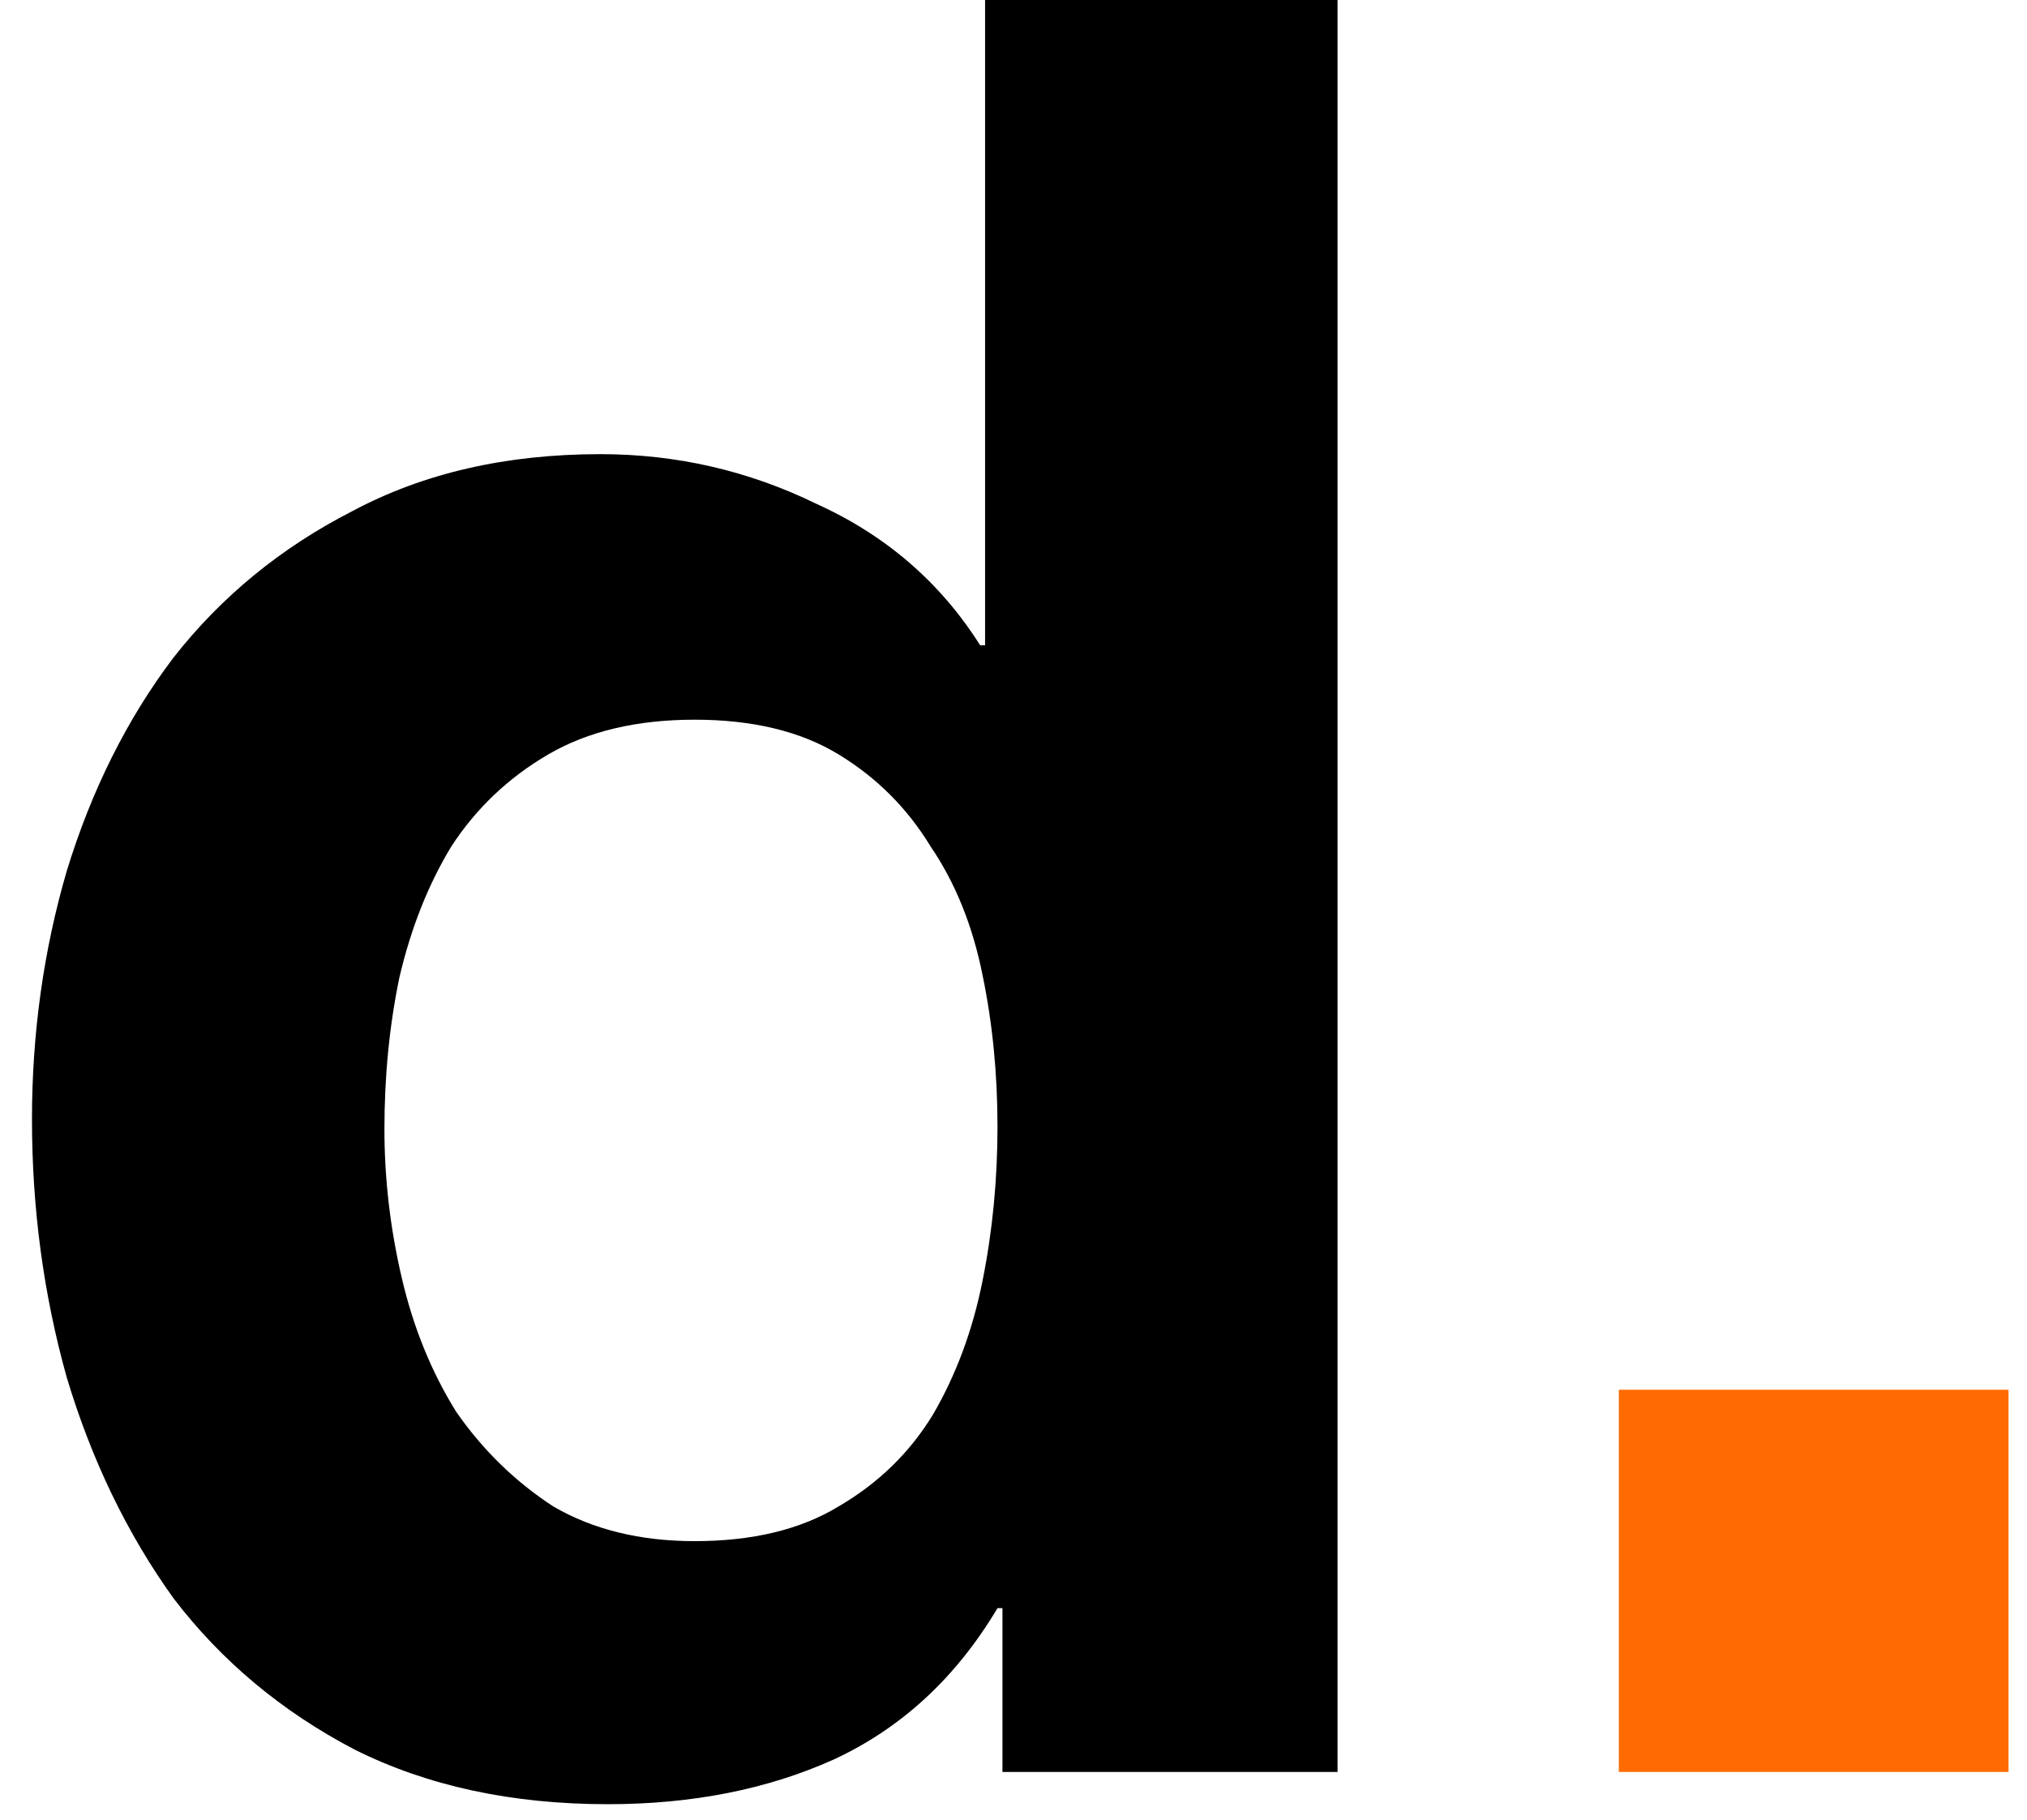
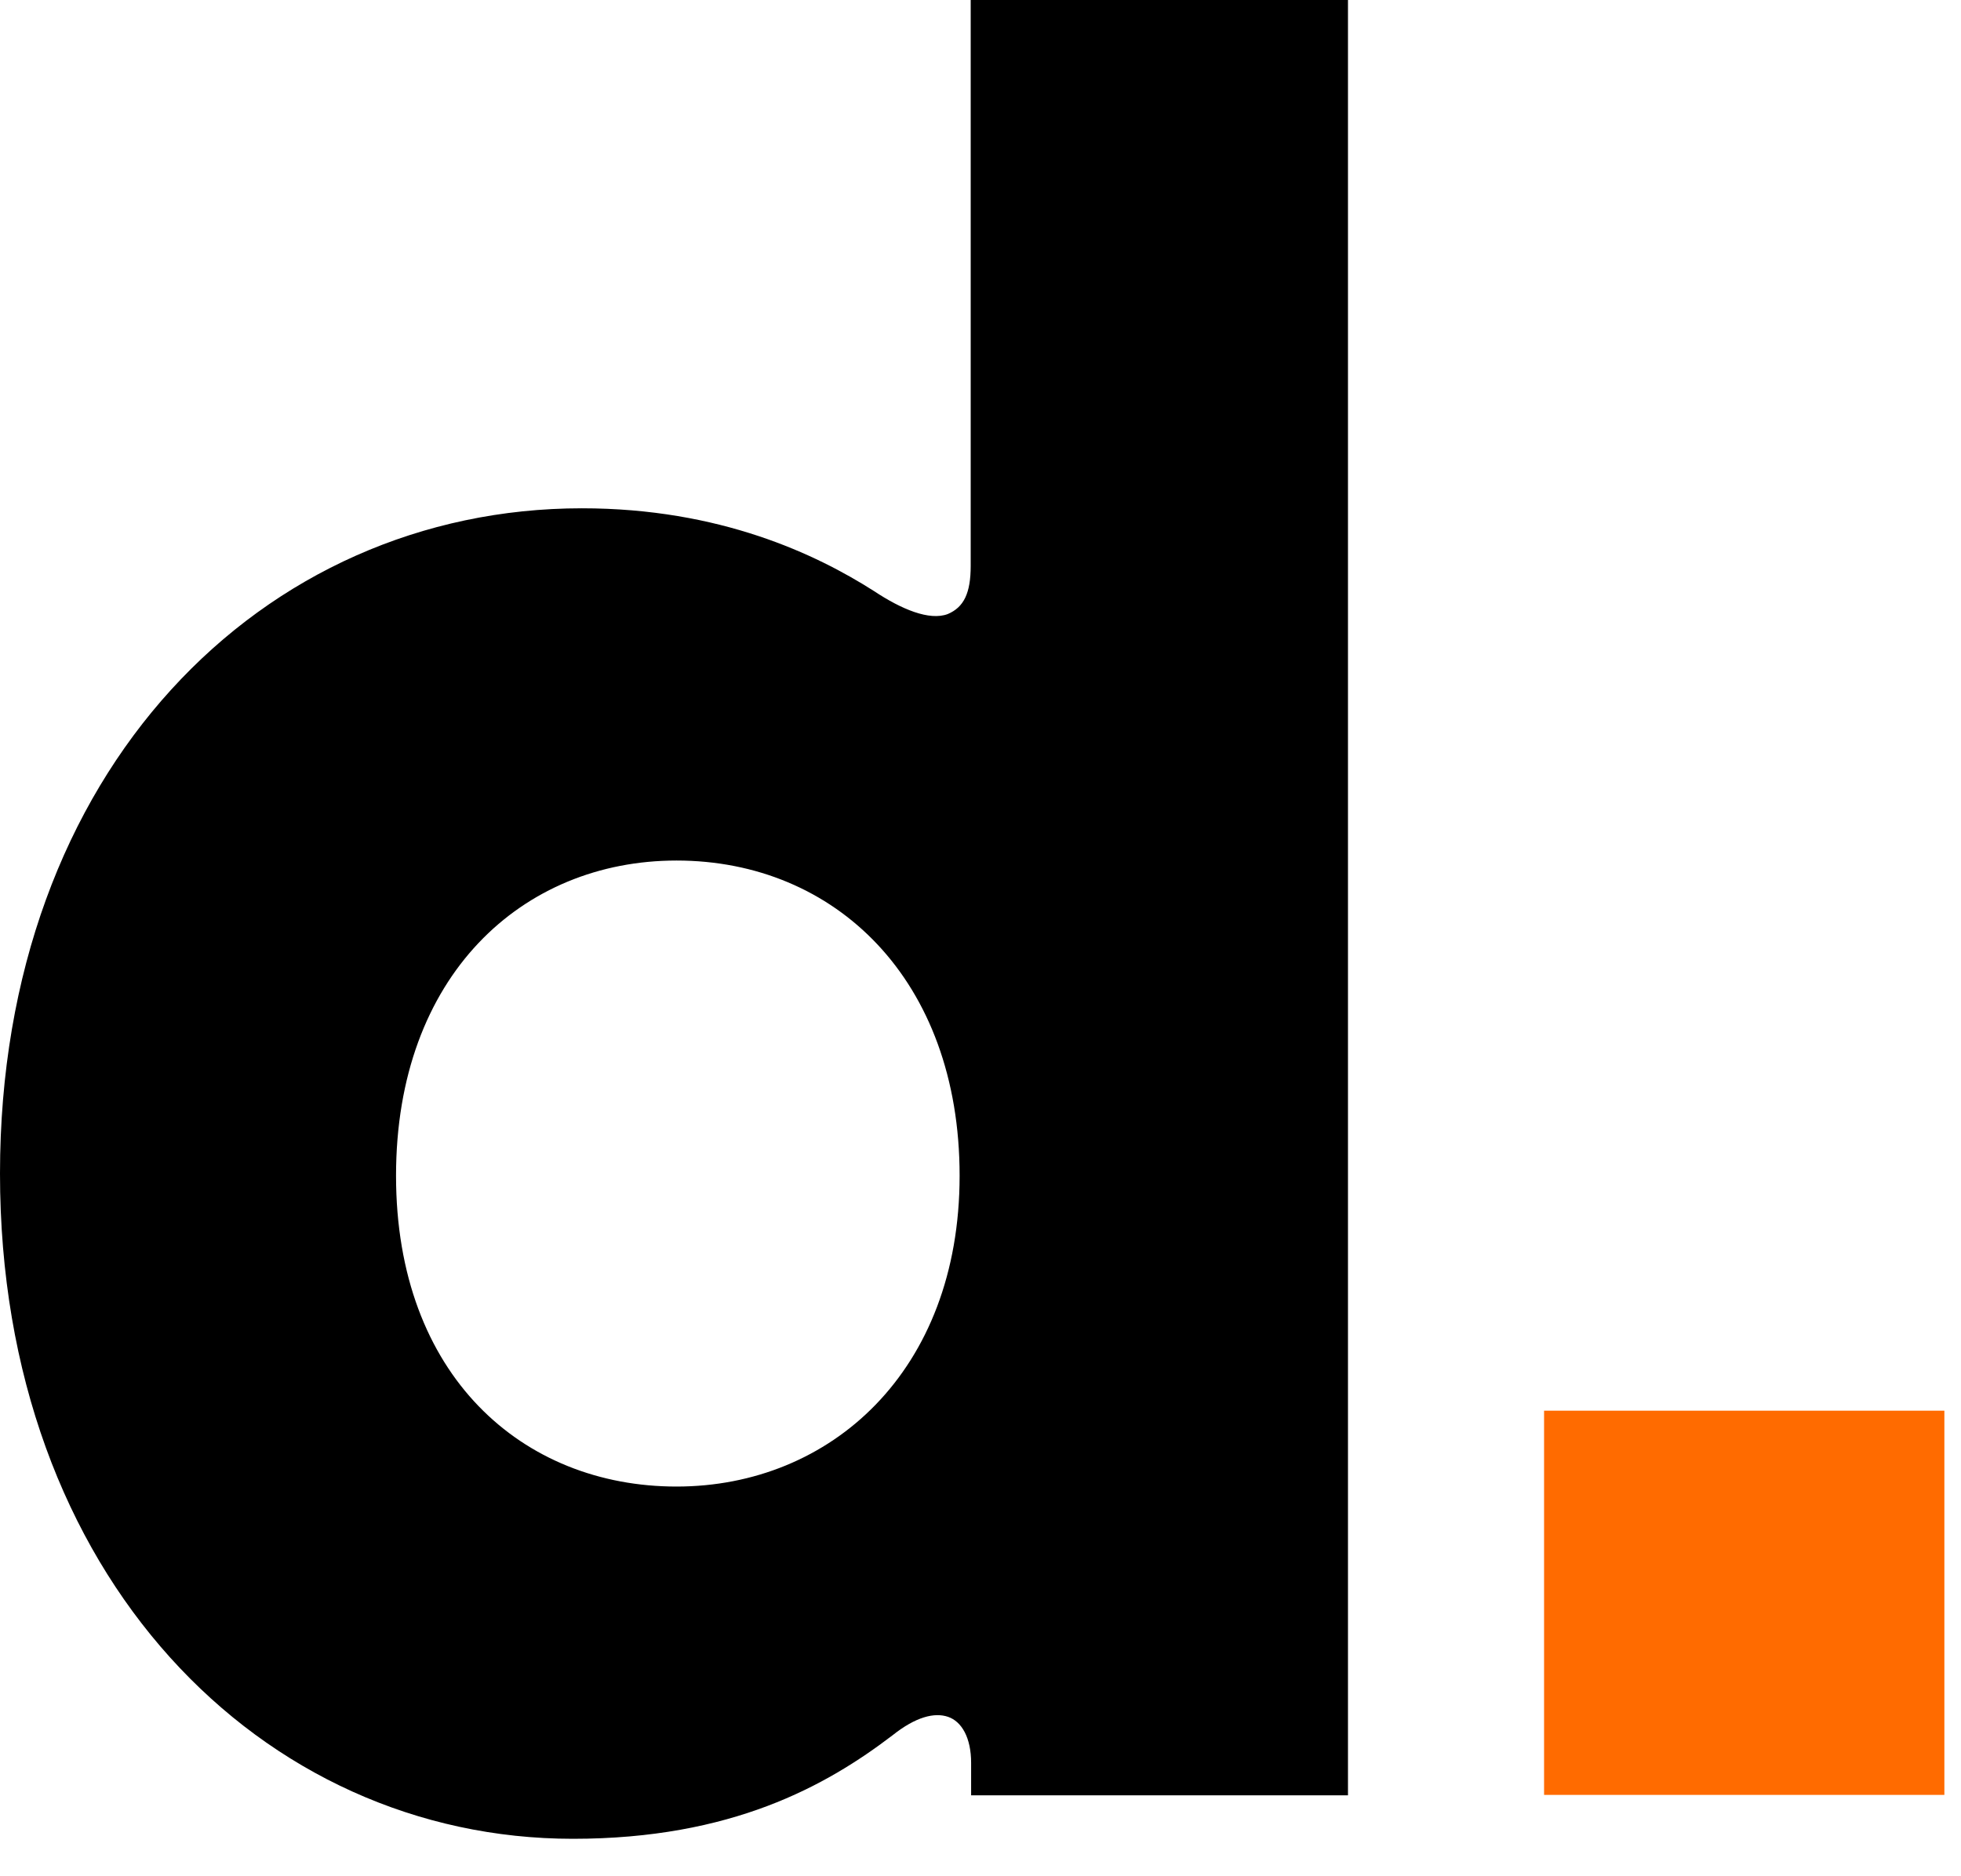
- <svg xmlns="http://www.w3.org/2000/svg" width="49" height="44" viewBox="0 0 49 44" fill="none">
-   <path d="M24.113 27.24C24.113 25.96 23.993 24.74 23.753 23.58C23.513 22.38 23.093 21.34 22.493 20.46C21.933 19.54 21.193 18.8 20.273 18.24C19.353 17.68 18.193 17.4 16.793 17.4C15.393 17.4 14.213 17.68 13.253 18.24C12.293 18.8 11.513 19.54 10.913 20.46C10.353 21.38 9.933 22.44 9.653 23.64C9.413 24.8 9.293 26.02 9.293 27.3C9.293 28.5 9.433 29.7 9.713 30.9C9.993 32.1 10.433 33.18 11.033 34.14C11.673 35.06 12.453 35.82 13.373 36.42C14.333 36.98 15.473 37.26 16.793 37.26C18.193 37.26 19.353 36.98 20.273 36.42C21.233 35.86 21.993 35.12 22.553 34.2C23.113 33.24 23.513 32.16 23.753 30.96C23.993 29.76 24.113 28.52 24.113 27.24ZM24.233 38.88H24.113C23.113 40.56 21.793 41.78 20.153 42.54C18.553 43.26 16.733 43.62 14.693 43.62C12.373 43.62 10.333 43.18 8.573 42.3C6.813 41.38 5.353 40.16 4.193 38.64C3.073 37.08 2.213 35.3 1.613 33.3C1.053 31.3 0.773 29.22 0.773 27.06C0.773 24.98 1.053 22.98 1.613 21.06C2.213 19.1 3.073 17.38 4.193 15.9C5.353 14.42 6.793 13.24 8.513 12.36C10.233 11.44 12.233 10.98 14.513 10.98C16.353 10.98 18.093 11.38 19.733 12.18C21.413 12.94 22.733 14.08 23.693 15.6H23.813V0H32.333V42.84H24.233V38.88Z" fill="black" />
-   <path d="M39.133 33.6H48.553V42.84H39.133V33.6Z" fill="#FF6B00" />
+ <svg xmlns="http://www.w3.org/2000/svg" width="46" height="44" viewBox="0 0 46 44" fill="none">
+   <path d="M31.63 42.12H22.78V41.359C22.78 40.769 22.56 40.389 22.24 40.279C21.92 40.169 21.48 40.279 20.94 40.709C19.38 41.899 17.16 43.14 13.44 43.14C6.15 43.14 0 36.987 0 27.533C0 18.078 6.15 11.925 13.65 11.925C16.89 11.925 19.15 13.006 20.5 13.866C21.15 14.297 21.8 14.567 22.23 14.407C22.61 14.247 22.77 13.916 22.77 13.276V0H31.62V42.12H31.63ZM15.87 20.189C12.25 20.189 9.29 22.891 9.29 27.583C9.29 32.275 12.26 34.876 15.87 34.876C19.48 34.876 22.51 32.175 22.51 27.583C22.51 22.991 19.6 20.189 15.87 20.189Z" fill="black" />
+   <path d="M45.61 33.096V42.11H36.22V33.096H45.61Z" fill="#FF6B00" />
</svg>
